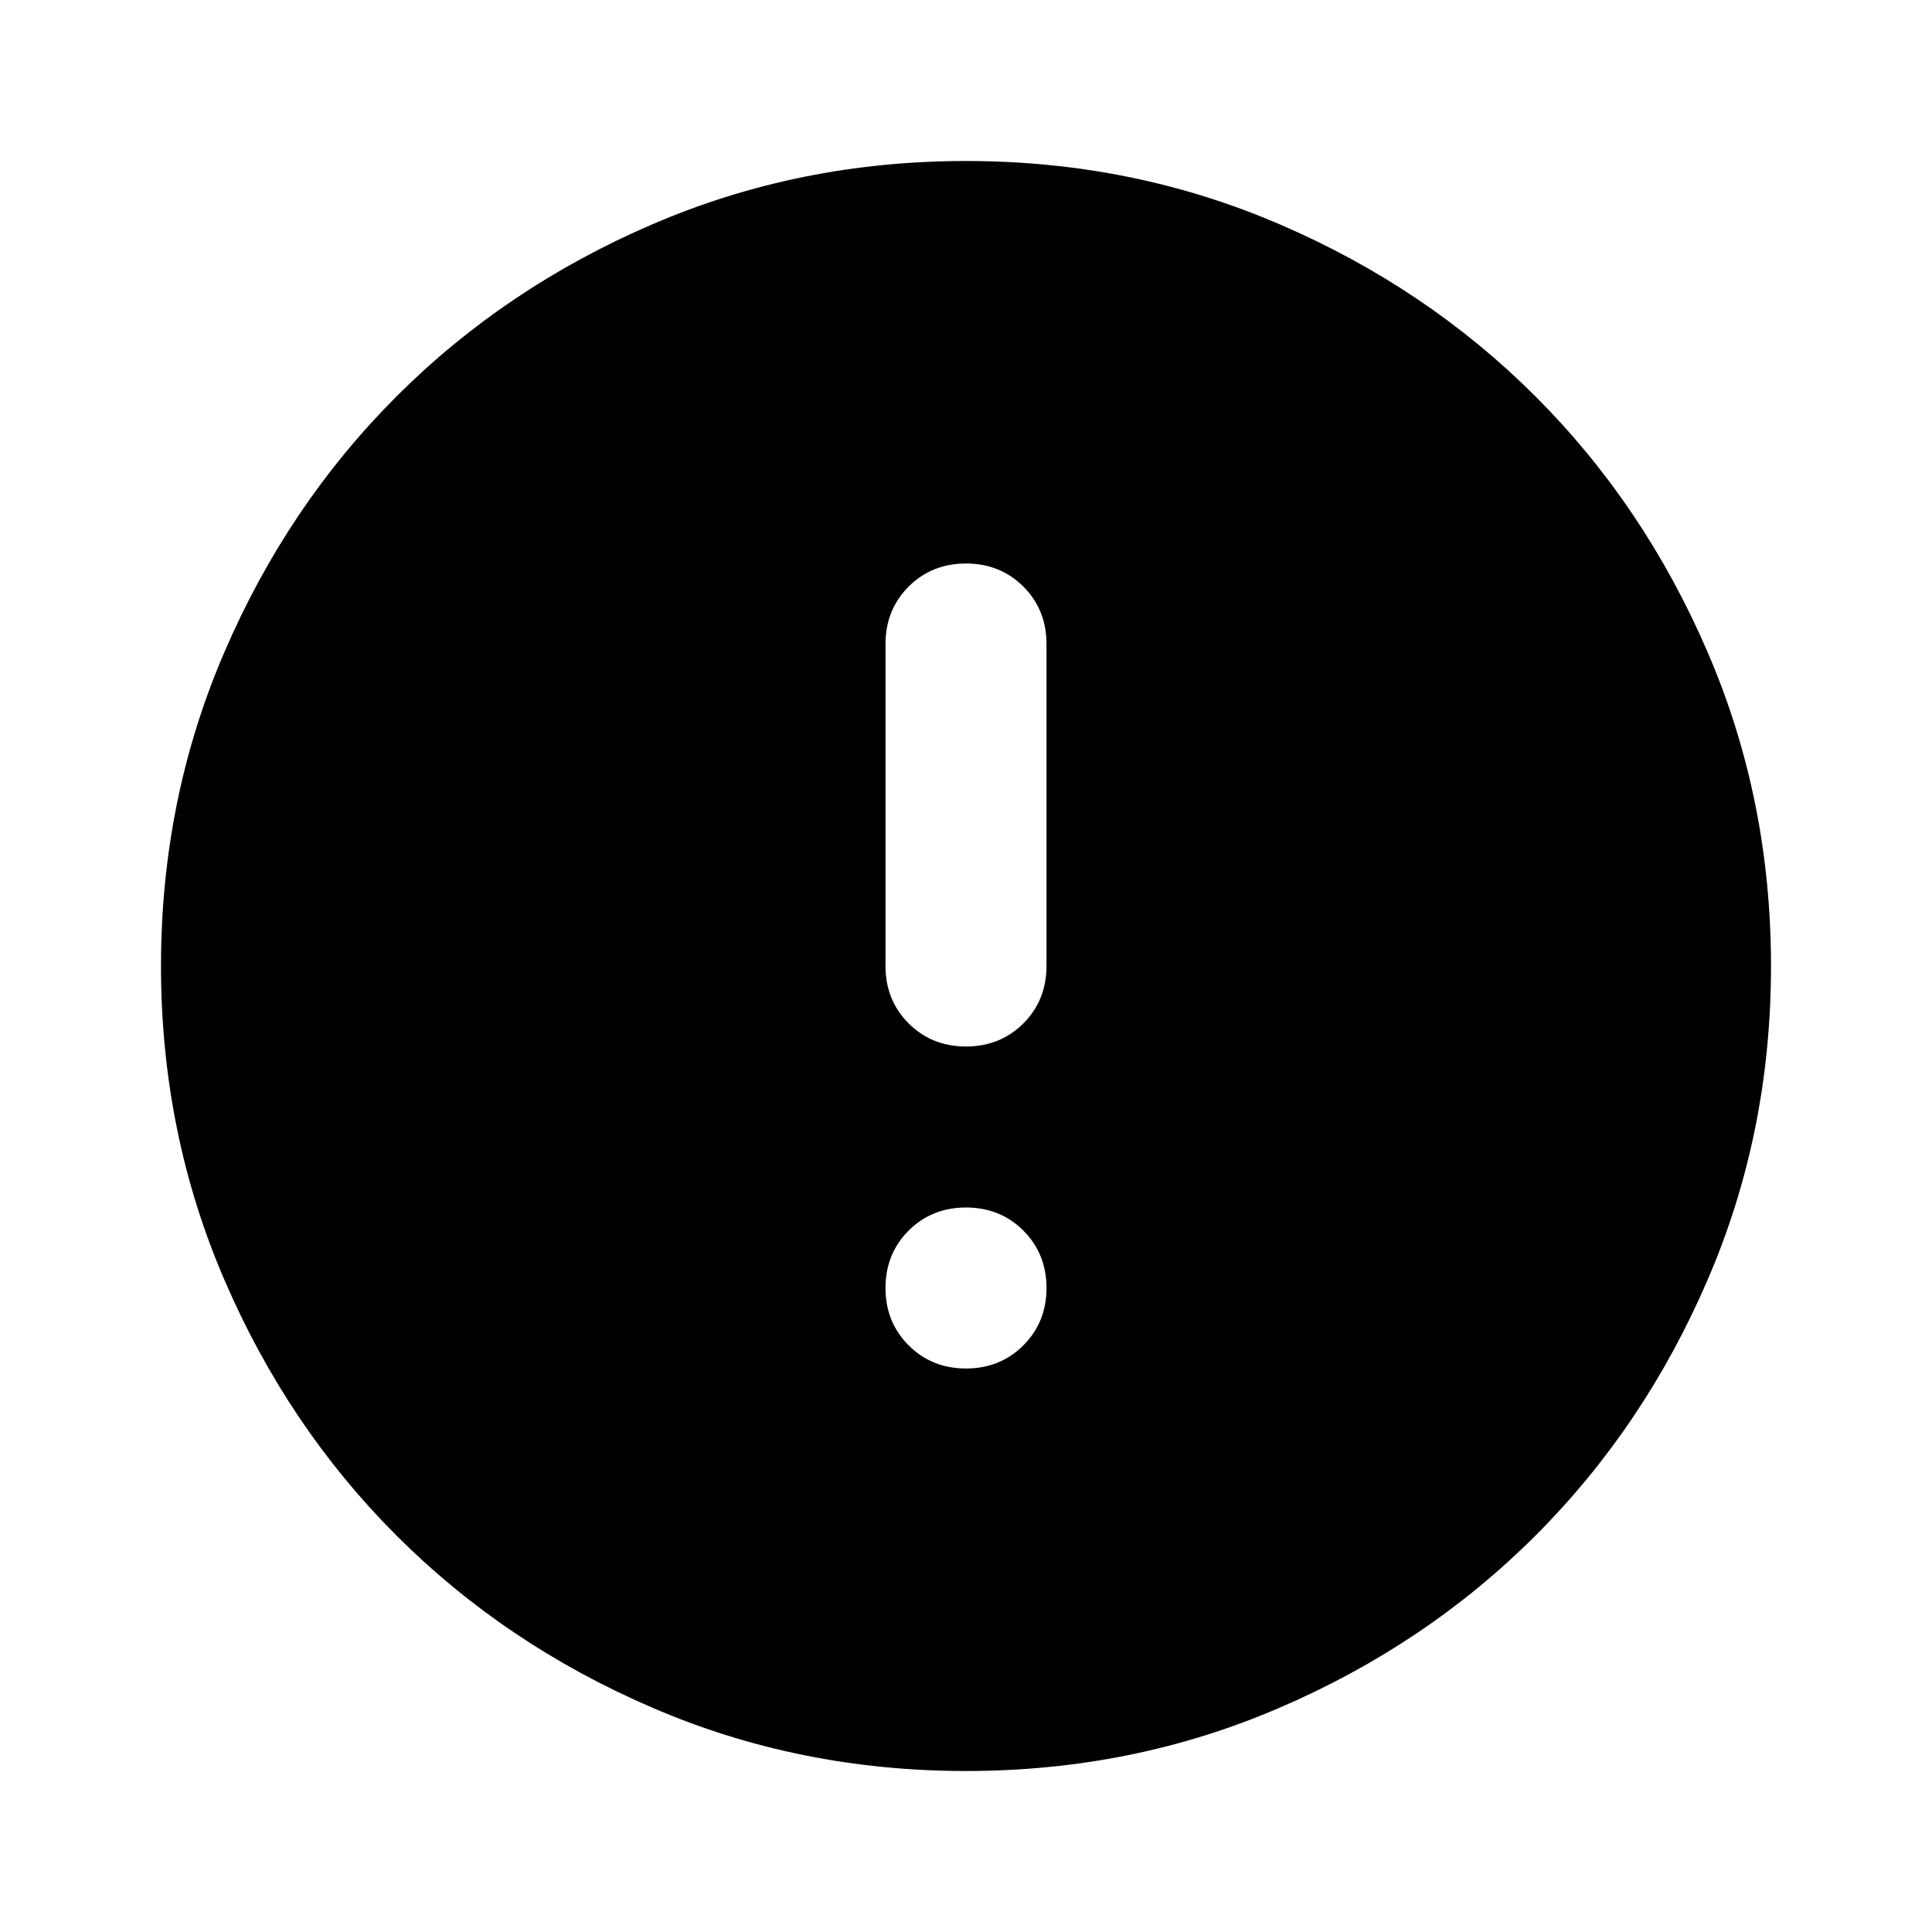
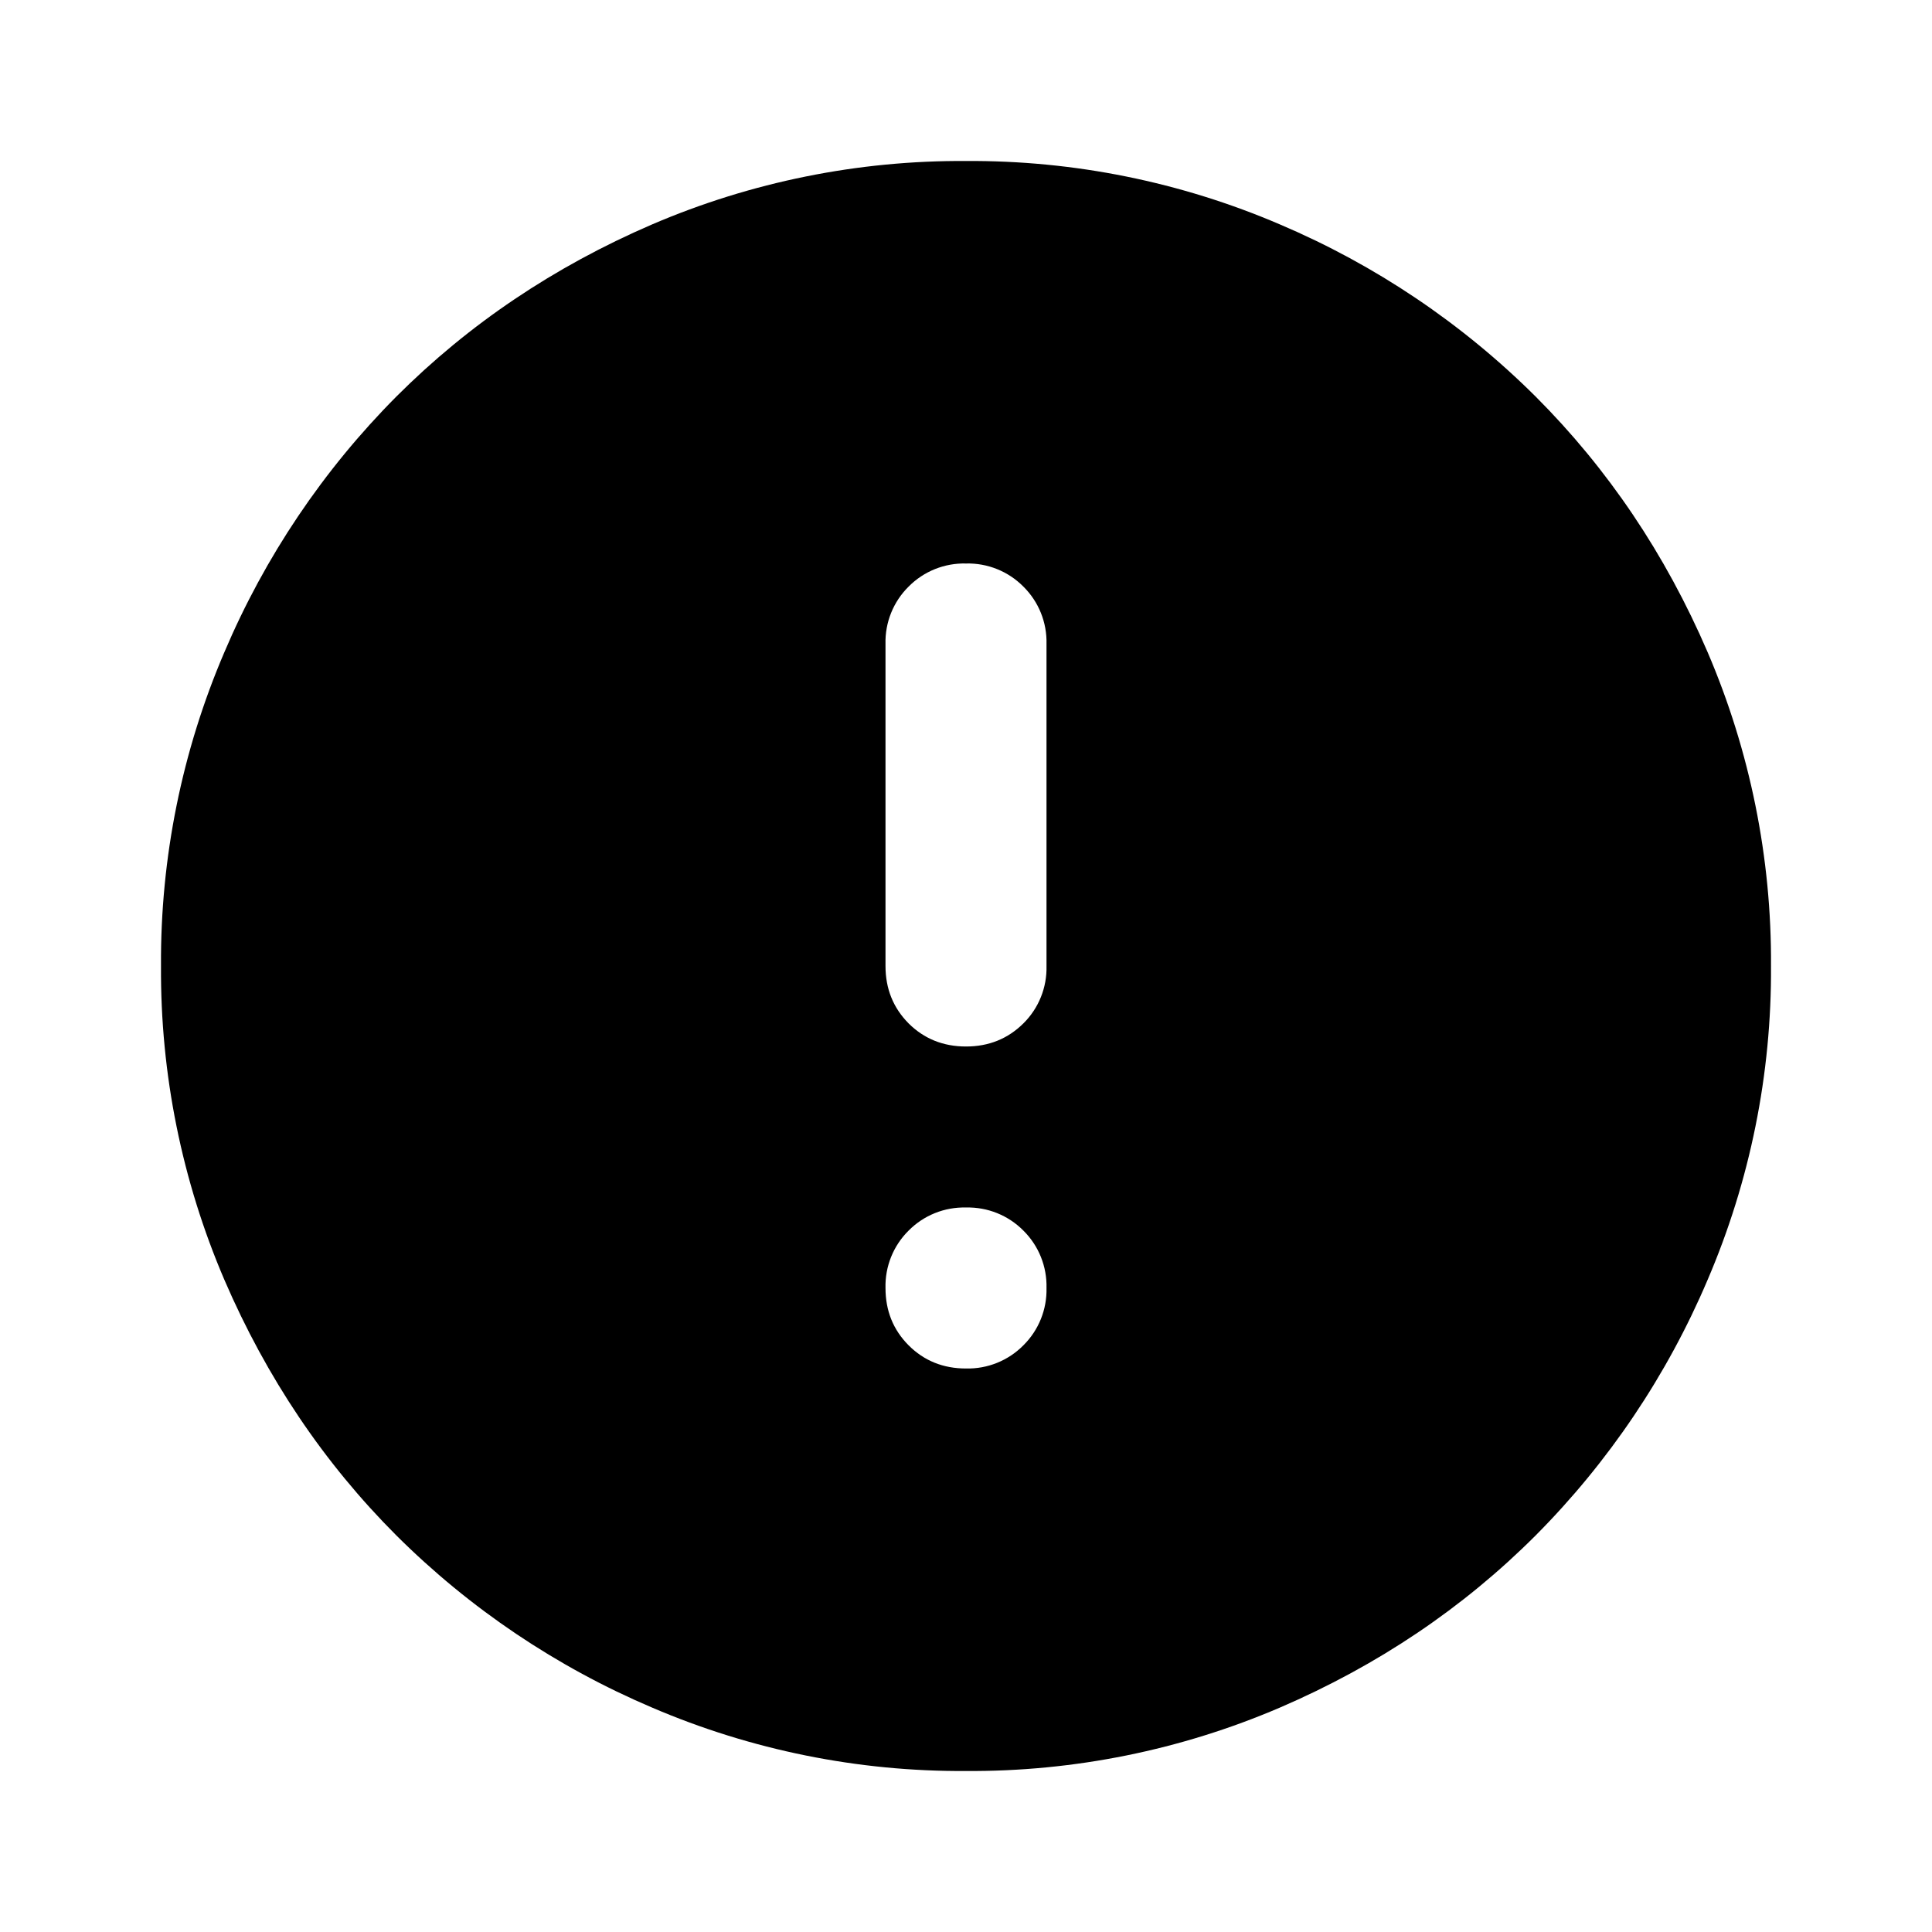
- <svg xmlns="http://www.w3.org/2000/svg" width="24" height="24" viewBox="0 0 24 24" fill="none">
-   <path d="M12 17C12.283 17 12.521 16.904 12.713 16.712C12.904 16.521 13 16.283 13 16C13 15.717 12.904 15.479 12.713 15.287C12.521 15.096 12.283 15 12 15C11.717 15 11.479 15.096 11.287 15.287C11.096 15.479 11 15.717 11 16C11 16.283 11.096 16.521 11.287 16.712C11.479 16.904 11.717 17 12 17ZM12 13C12.283 13 12.521 12.904 12.713 12.713C12.904 12.521 13 12.283 13 12V8C13 7.717 12.904 7.479 12.713 7.287C12.521 7.096 12.283 7 12 7C11.717 7 11.479 7.096 11.287 7.287C11.096 7.479 11 7.717 11 8V12C11 12.283 11.096 12.521 11.287 12.713C11.479 12.904 11.717 13 12 13ZM12 22C10.617 22 9.317 21.738 8.1 21.212C6.883 20.688 5.825 19.975 4.925 19.075C4.025 18.175 3.312 17.117 2.788 15.9C2.263 14.683 2 13.383 2 12C2 10.617 2.263 9.317 2.788 8.1C3.312 6.883 4.025 5.825 4.925 4.925C5.825 4.025 6.883 3.312 8.1 2.788C9.317 2.263 10.617 2 12 2C13.383 2 14.683 2.263 15.9 2.788C17.117 3.312 18.175 4.025 19.075 4.925C19.975 5.825 20.688 6.883 21.212 8.1C21.738 9.317 22 10.617 22 12C22 13.383 21.738 14.683 21.212 15.9C20.688 17.117 19.975 18.175 19.075 19.075C18.175 19.975 17.117 20.688 15.9 21.212C14.683 21.738 13.383 22 12 22Z" fill="black" />
+ <svg xmlns="http://www.w3.org/2000/svg" width="24" height="24" fill="black" viewBox="0 0 24 24">
+   <path d="M12 17a.97.97 0 0 0 .713-.288A.968.968 0 0 0 13 16a.968.968 0 0 0-.287-.713A.968.968 0 0 0 12 15a.968.968 0 0 0-.713.287A.968.968 0 0 0 11 16c0 .283.096.52.287.712.192.192.43.288.713.288Zm0-4c.283 0 .52-.096.713-.287A.968.968 0 0 0 13 12V8a.967.967 0 0 0-.287-.713A.968.968 0 0 0 12 7a.968.968 0 0 0-.713.287A.967.967 0 0 0 11 8v4c0 .283.096.52.287.713.192.191.43.287.713.287Zm0 9a9.738 9.738 0 0 1-3.9-.788 10.099 10.099 0 0 1-3.175-2.137c-.9-.9-1.612-1.958-2.137-3.175A9.738 9.738 0 0 1 2 12a9.74 9.74 0 0 1 .788-3.9 10.099 10.099 0 0 1 2.137-3.175c.9-.9 1.958-1.612 3.175-2.137A9.738 9.738 0 0 1 12 2a9.74 9.74 0 0 1 3.9.788 10.098 10.098 0 0 1 3.175 2.137c.9.9 1.613 1.958 2.137 3.175A9.738 9.738 0 0 1 22 12a9.738 9.738 0 0 1-.788 3.9 10.098 10.098 0 0 1-2.137 3.175c-.9.9-1.958 1.613-3.175 2.137A9.738 9.738 0 0 1 12 22Z" />
</svg>
